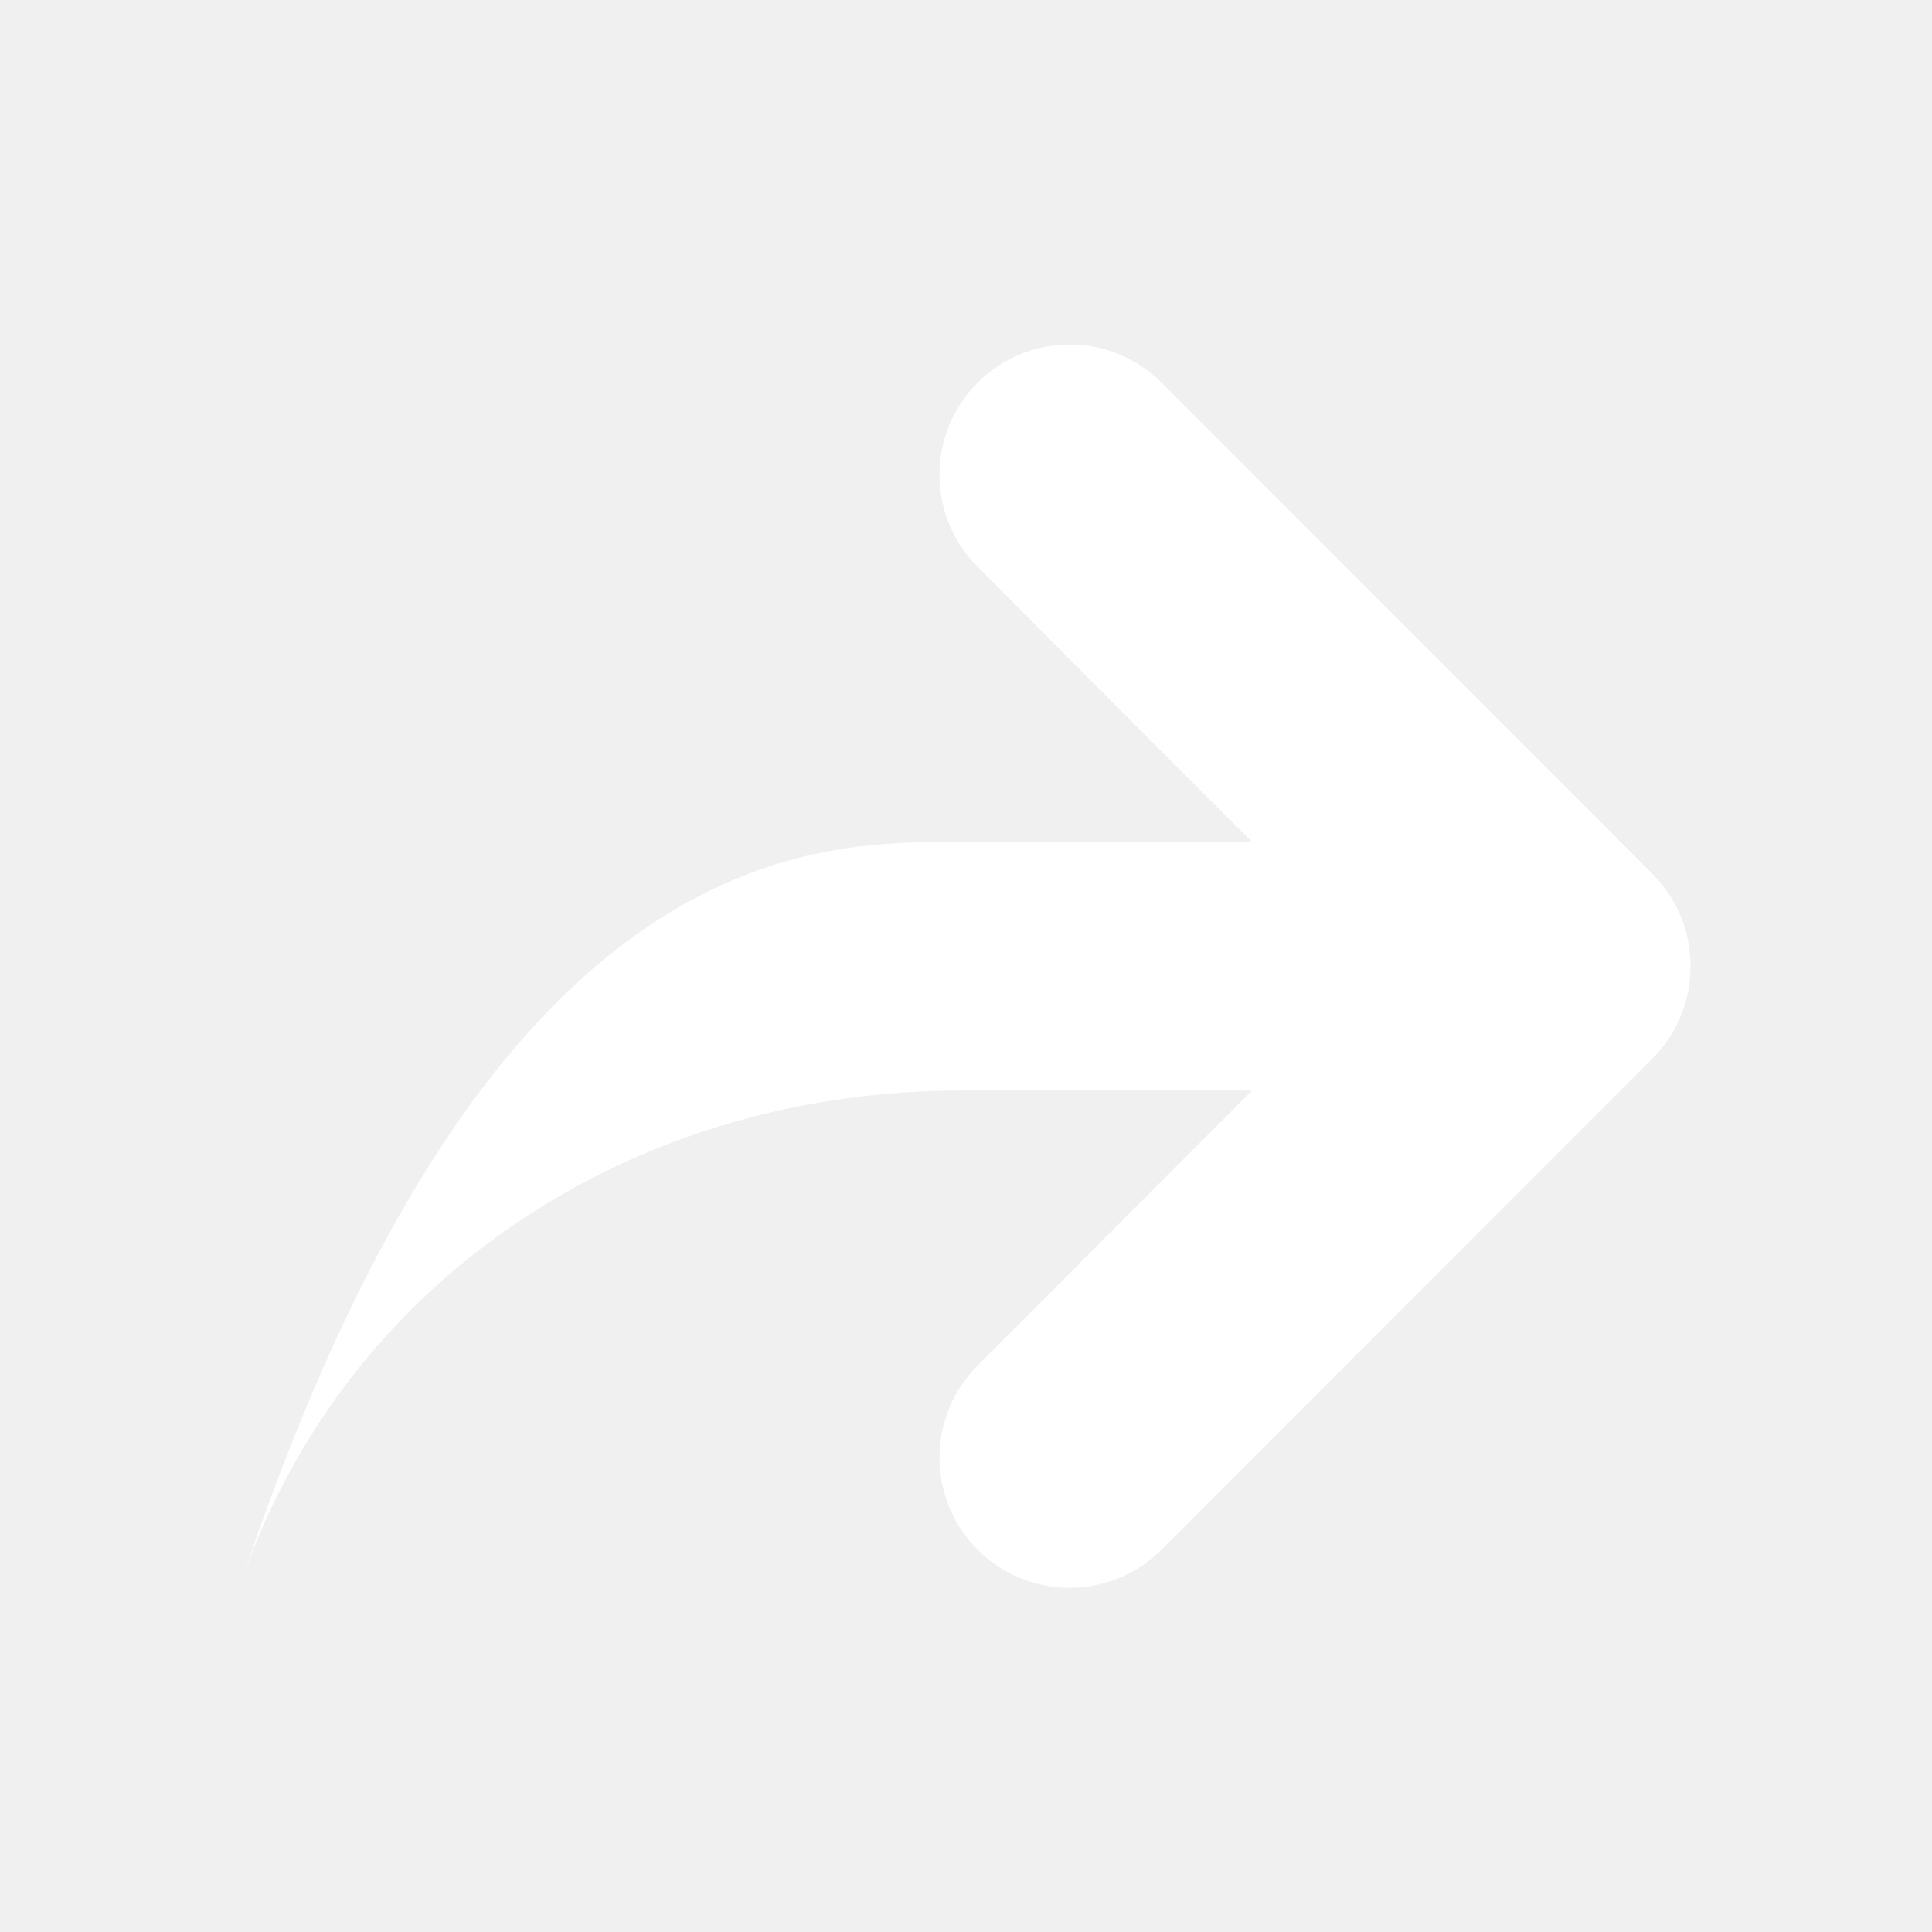
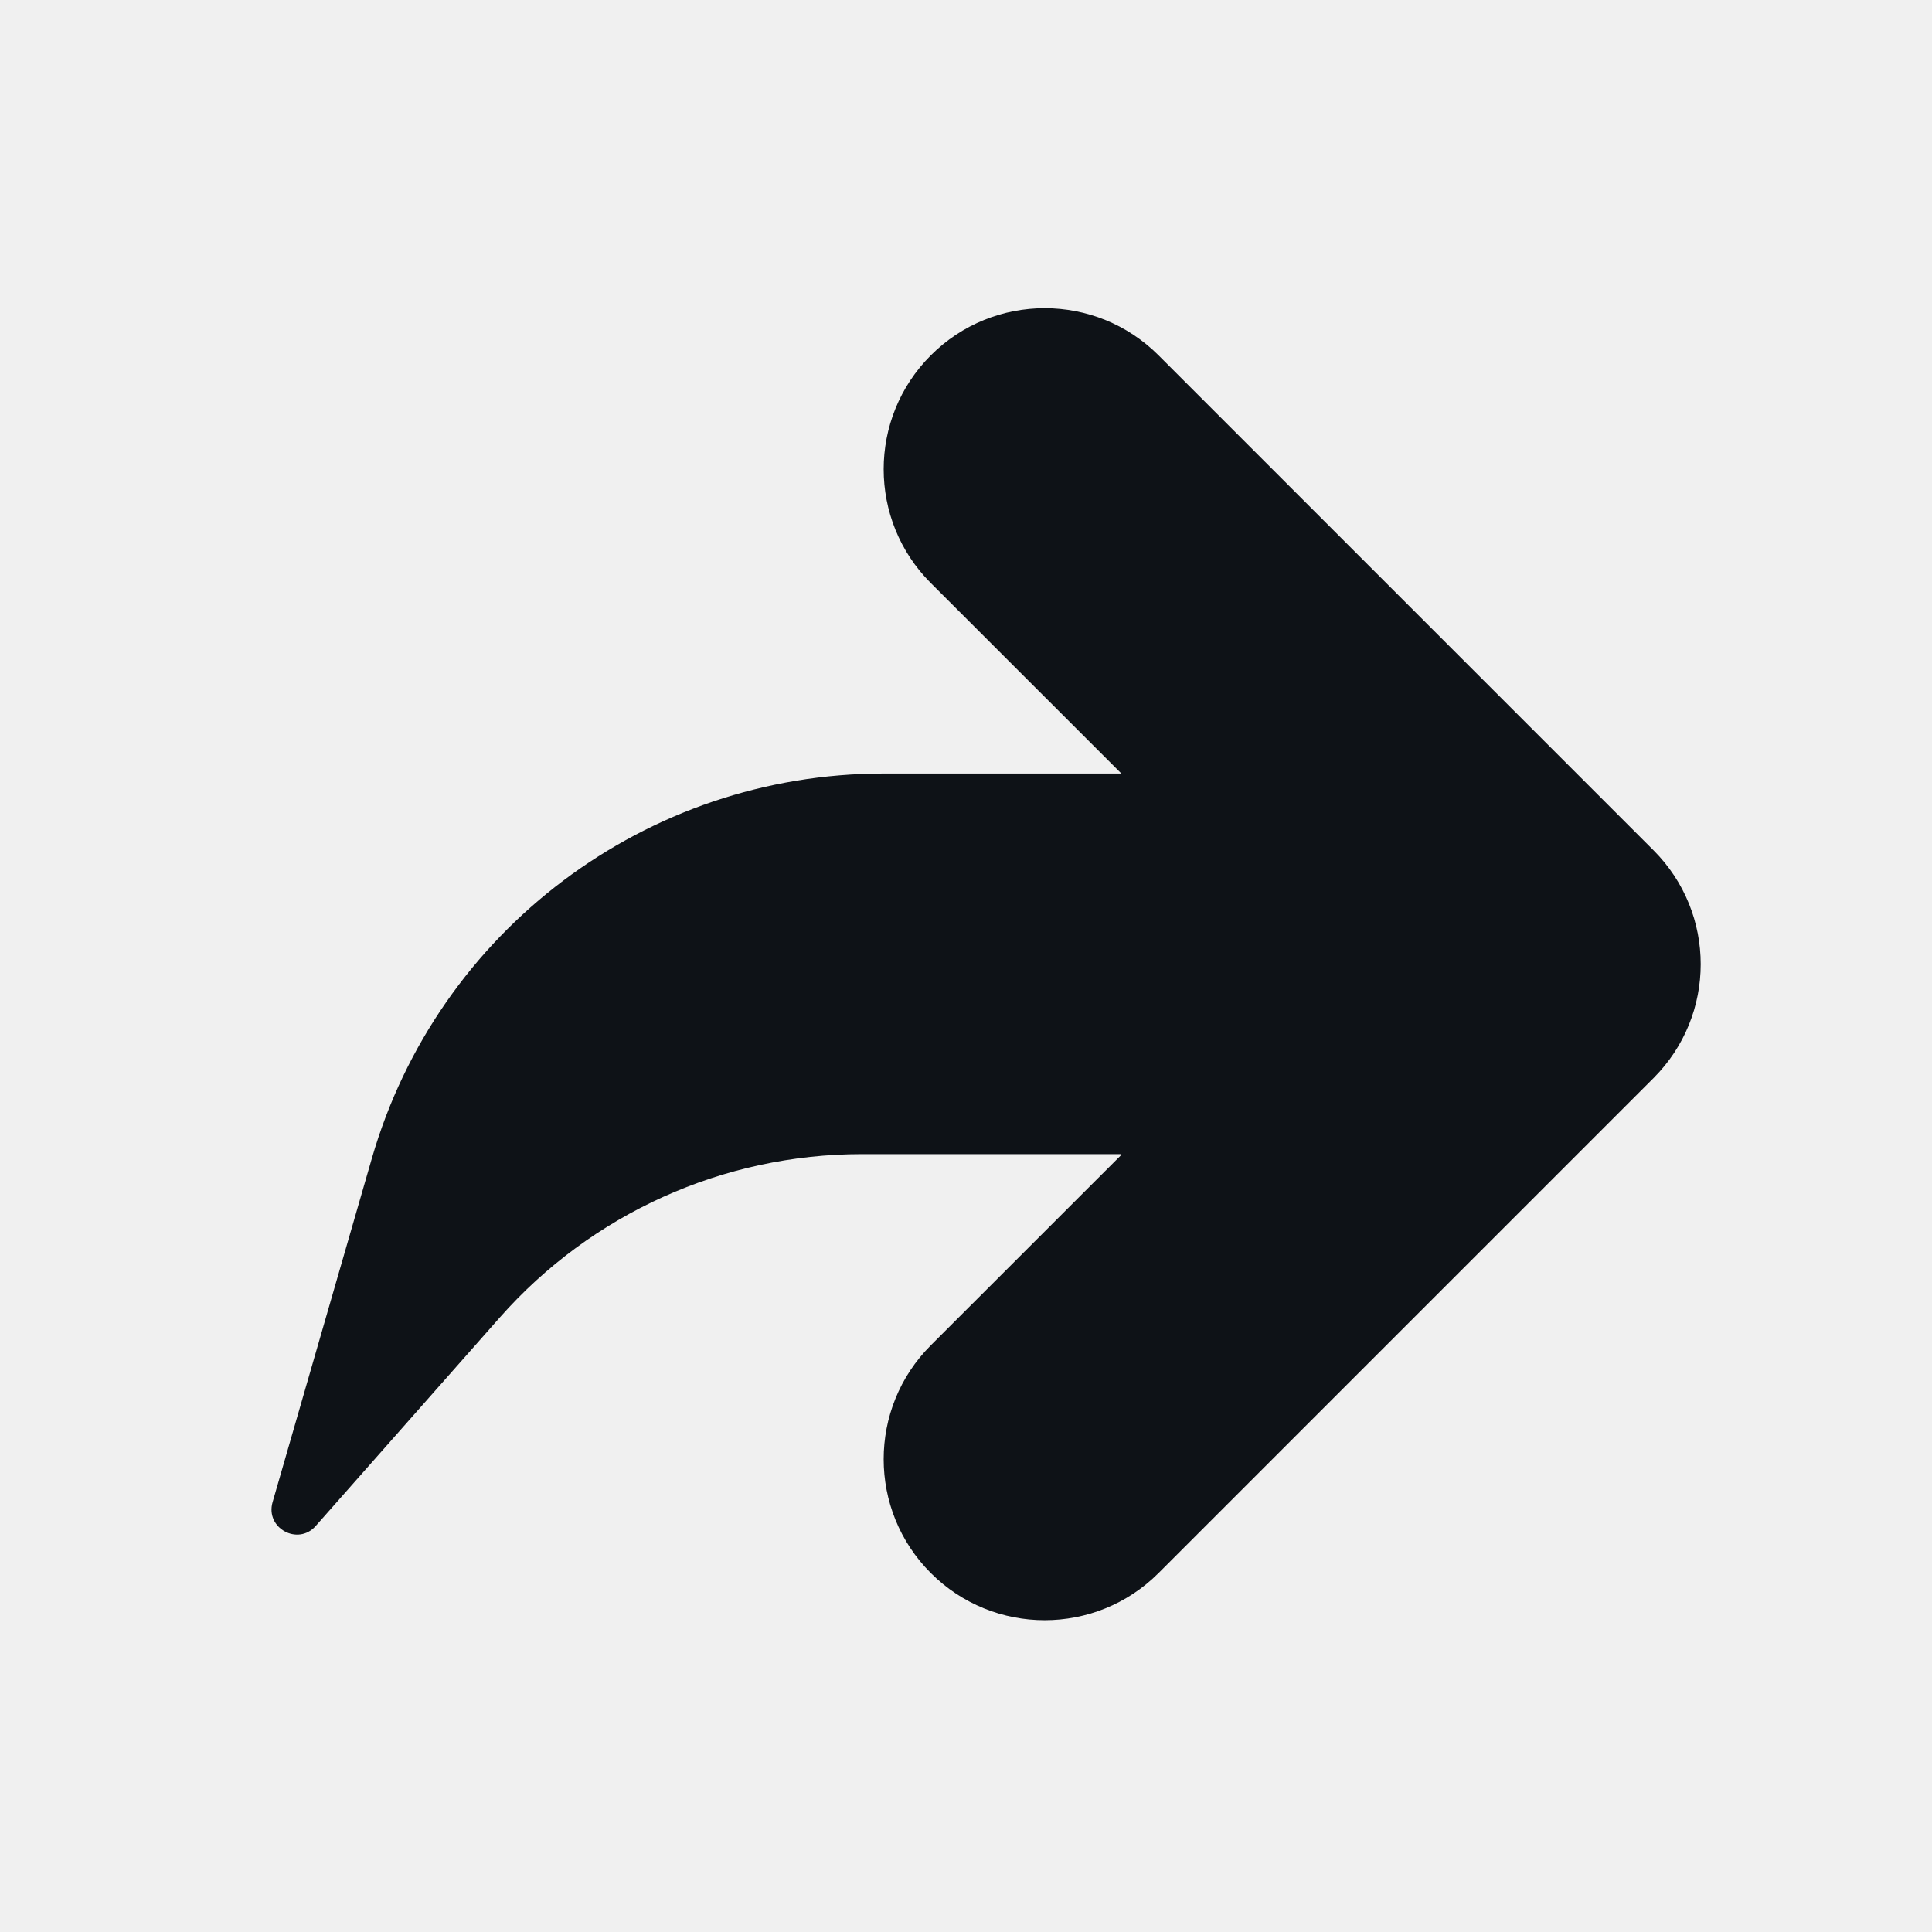
- <svg xmlns="http://www.w3.org/2000/svg" width="24px" height="24px" viewBox="0 0 24 24" version="1.1">
-   <g id="Icon/Forward/Filled" stroke="none" stroke-width="1" fill="none" fill-rule="evenodd">
-     <path d="M3.082,19.408 L3,19.635 L3.198,19.063 C5.164,13.513 7.683,10.83 10.757,10.506 C11.065,10.474 11.374,10.458 11.683,10.458 L15.551,10.457 L14.049,8.954 L12.144,7.041 C11.513,6.41 11.513,5.385 12.144,4.754 C12.775,4.122 13.798,4.122 14.429,4.754 L20.527,10.856 C20.843,11.172 21.001,11.587 21,12.002 C21.001,12.417 20.843,12.832 20.527,13.149 L14.429,19.251 C13.798,19.882 12.775,19.882 12.144,19.251 C11.513,18.619 11.513,17.595 12.144,16.963 L15.555,13.546 L11.939,13.547 C7.984,13.547 4.469,15.747 3.082,19.408 Z" id="Path" fill="#FFFFFF" />
+ <svg xmlns="http://www.w3.org/2000/svg" width="24" height="24" viewBox="0 0 24 24" fill="none">
+   <g id="Filled=yes">
+     <path id="Union" d="M14.392 4.414C13.611 3.633 12.344 3.633 11.563 4.414C10.782 5.195 10.782 6.462 11.563 7.243L13.93 9.609H10.977C8.029 9.609 5.437 11.559 4.619 14.391L3.386 18.661C3.294 18.983 3.701 19.206 3.922 18.956L6.209 16.366C7.348 15.076 8.986 14.337 10.707 14.337H13.922L13.931 14.345L11.563 16.712C10.782 17.493 10.782 18.76 11.563 19.541C12.344 20.322 13.611 20.322 14.392 19.541L20.541 13.392C21.322 12.611 21.322 11.344 20.541 10.563L14.392 4.414Z" fill="#0E1217" />
  </g>
</svg>
